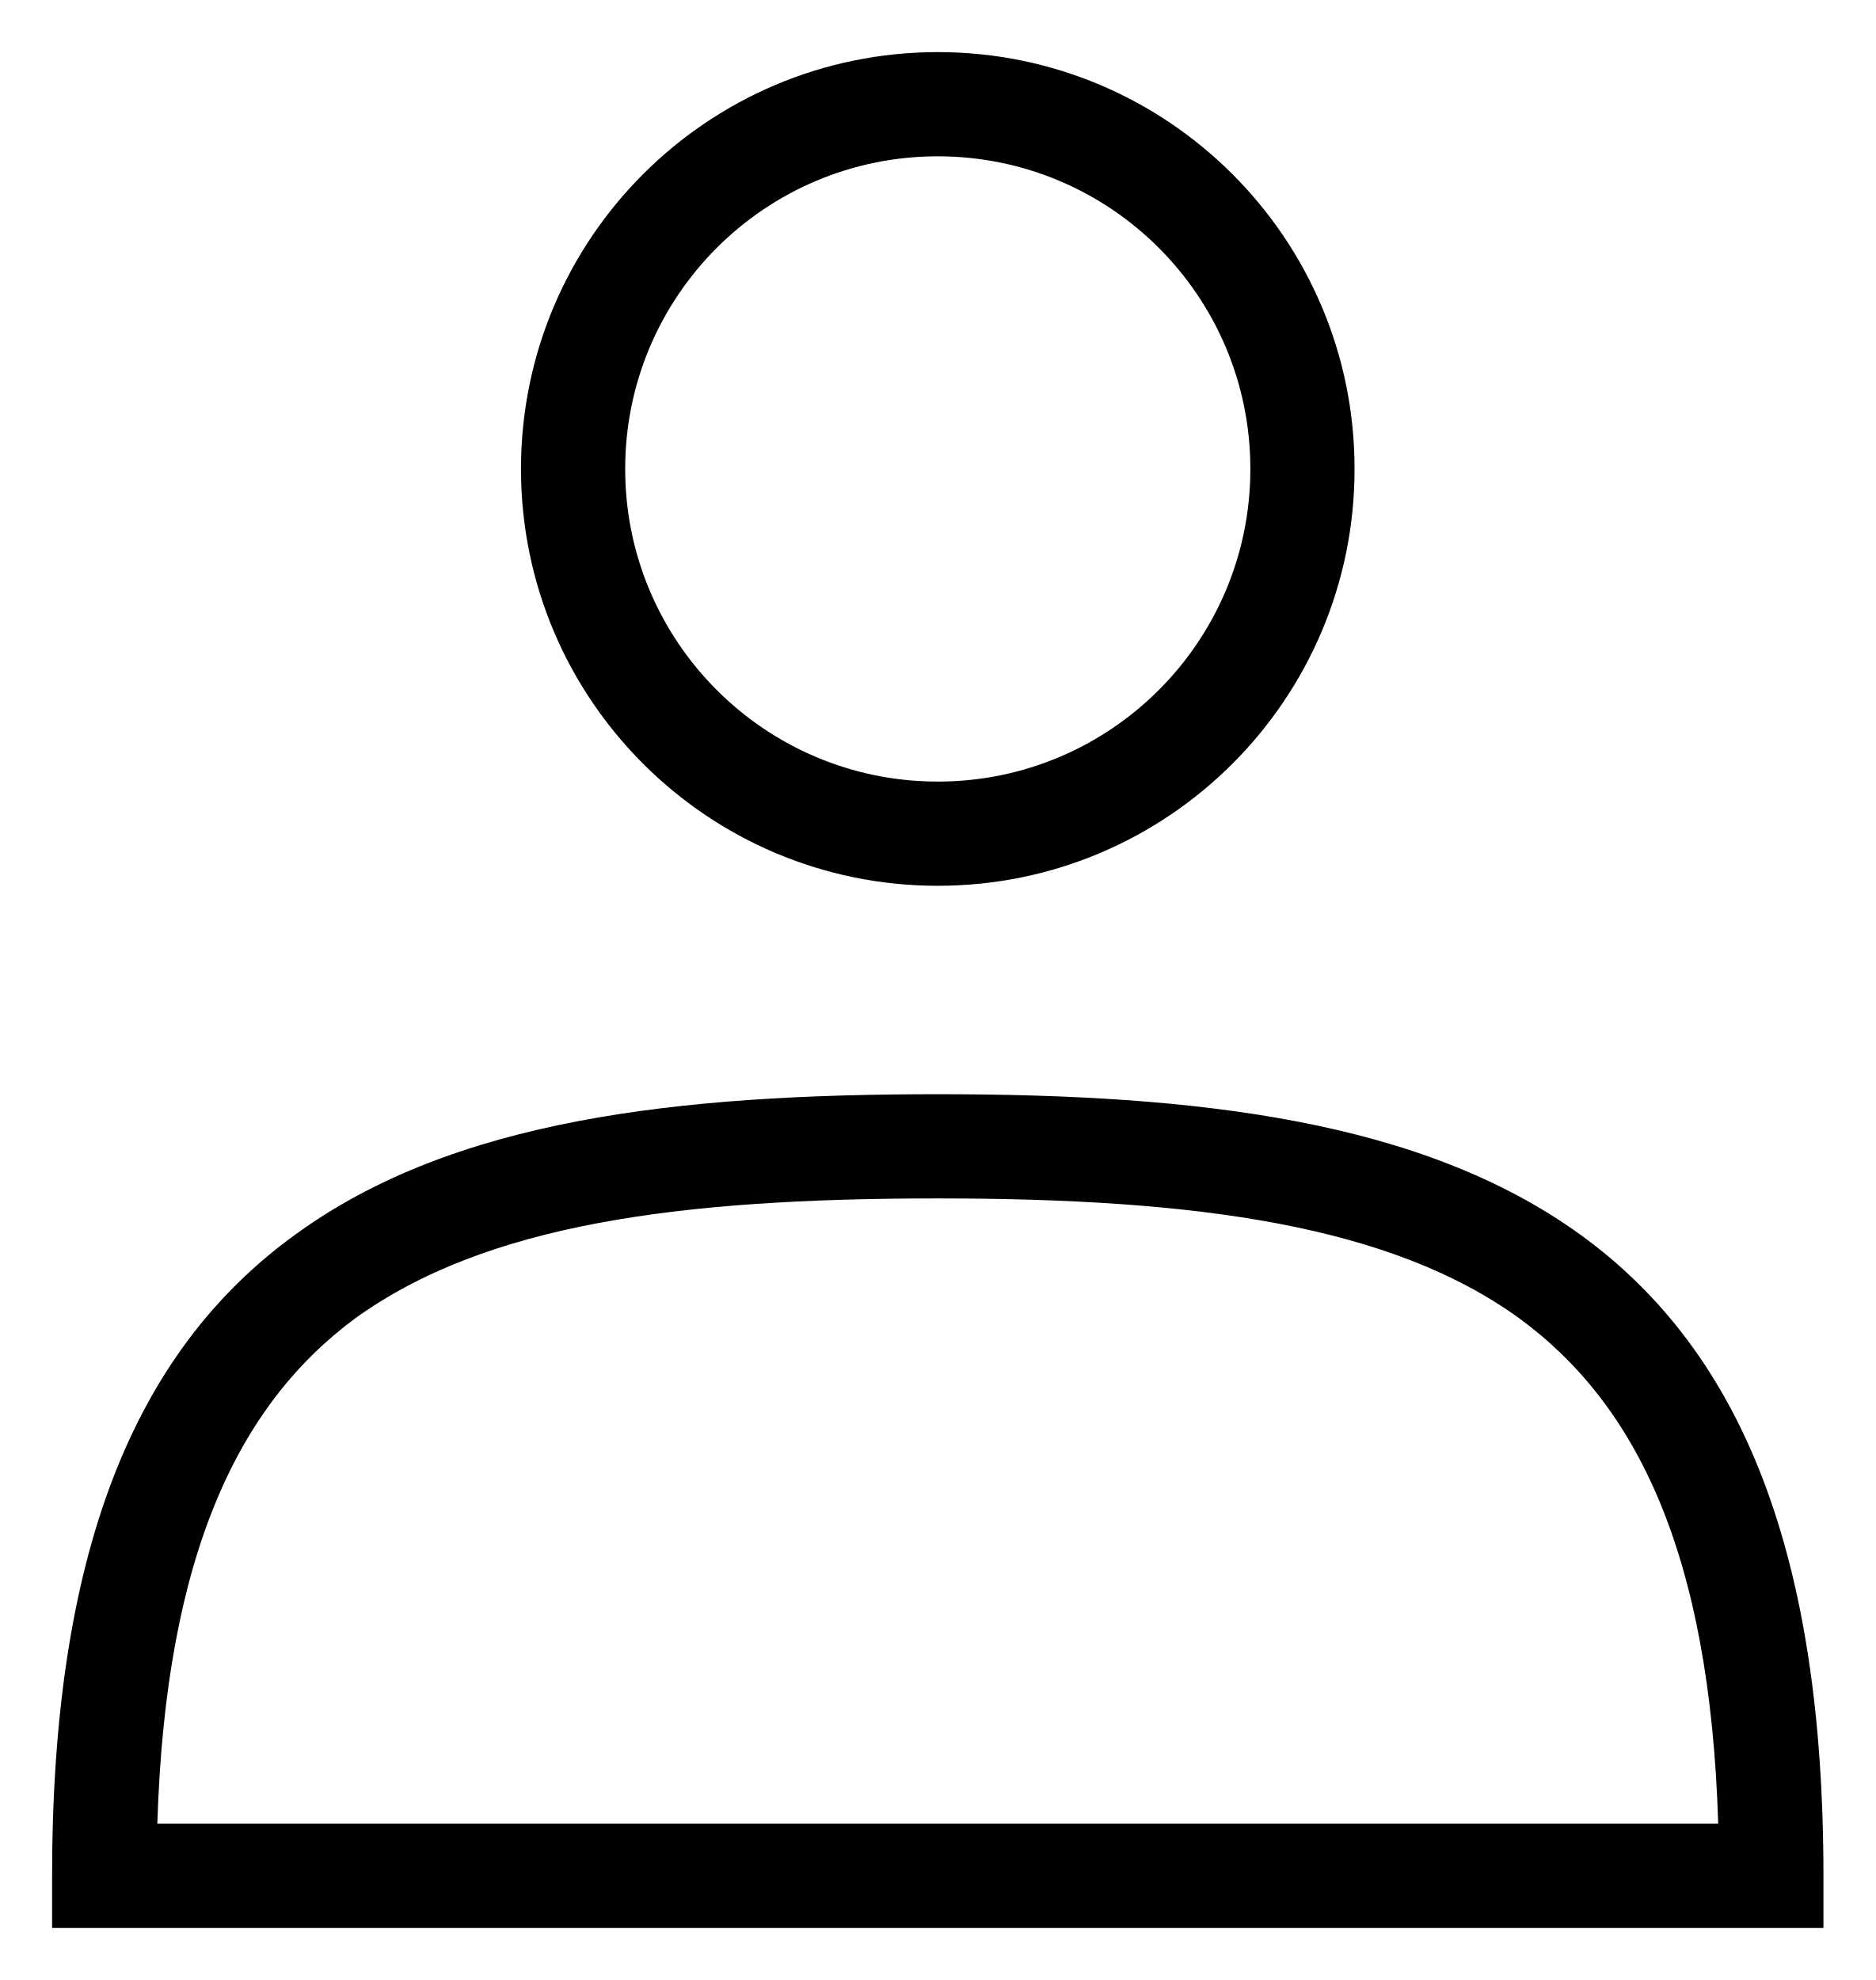
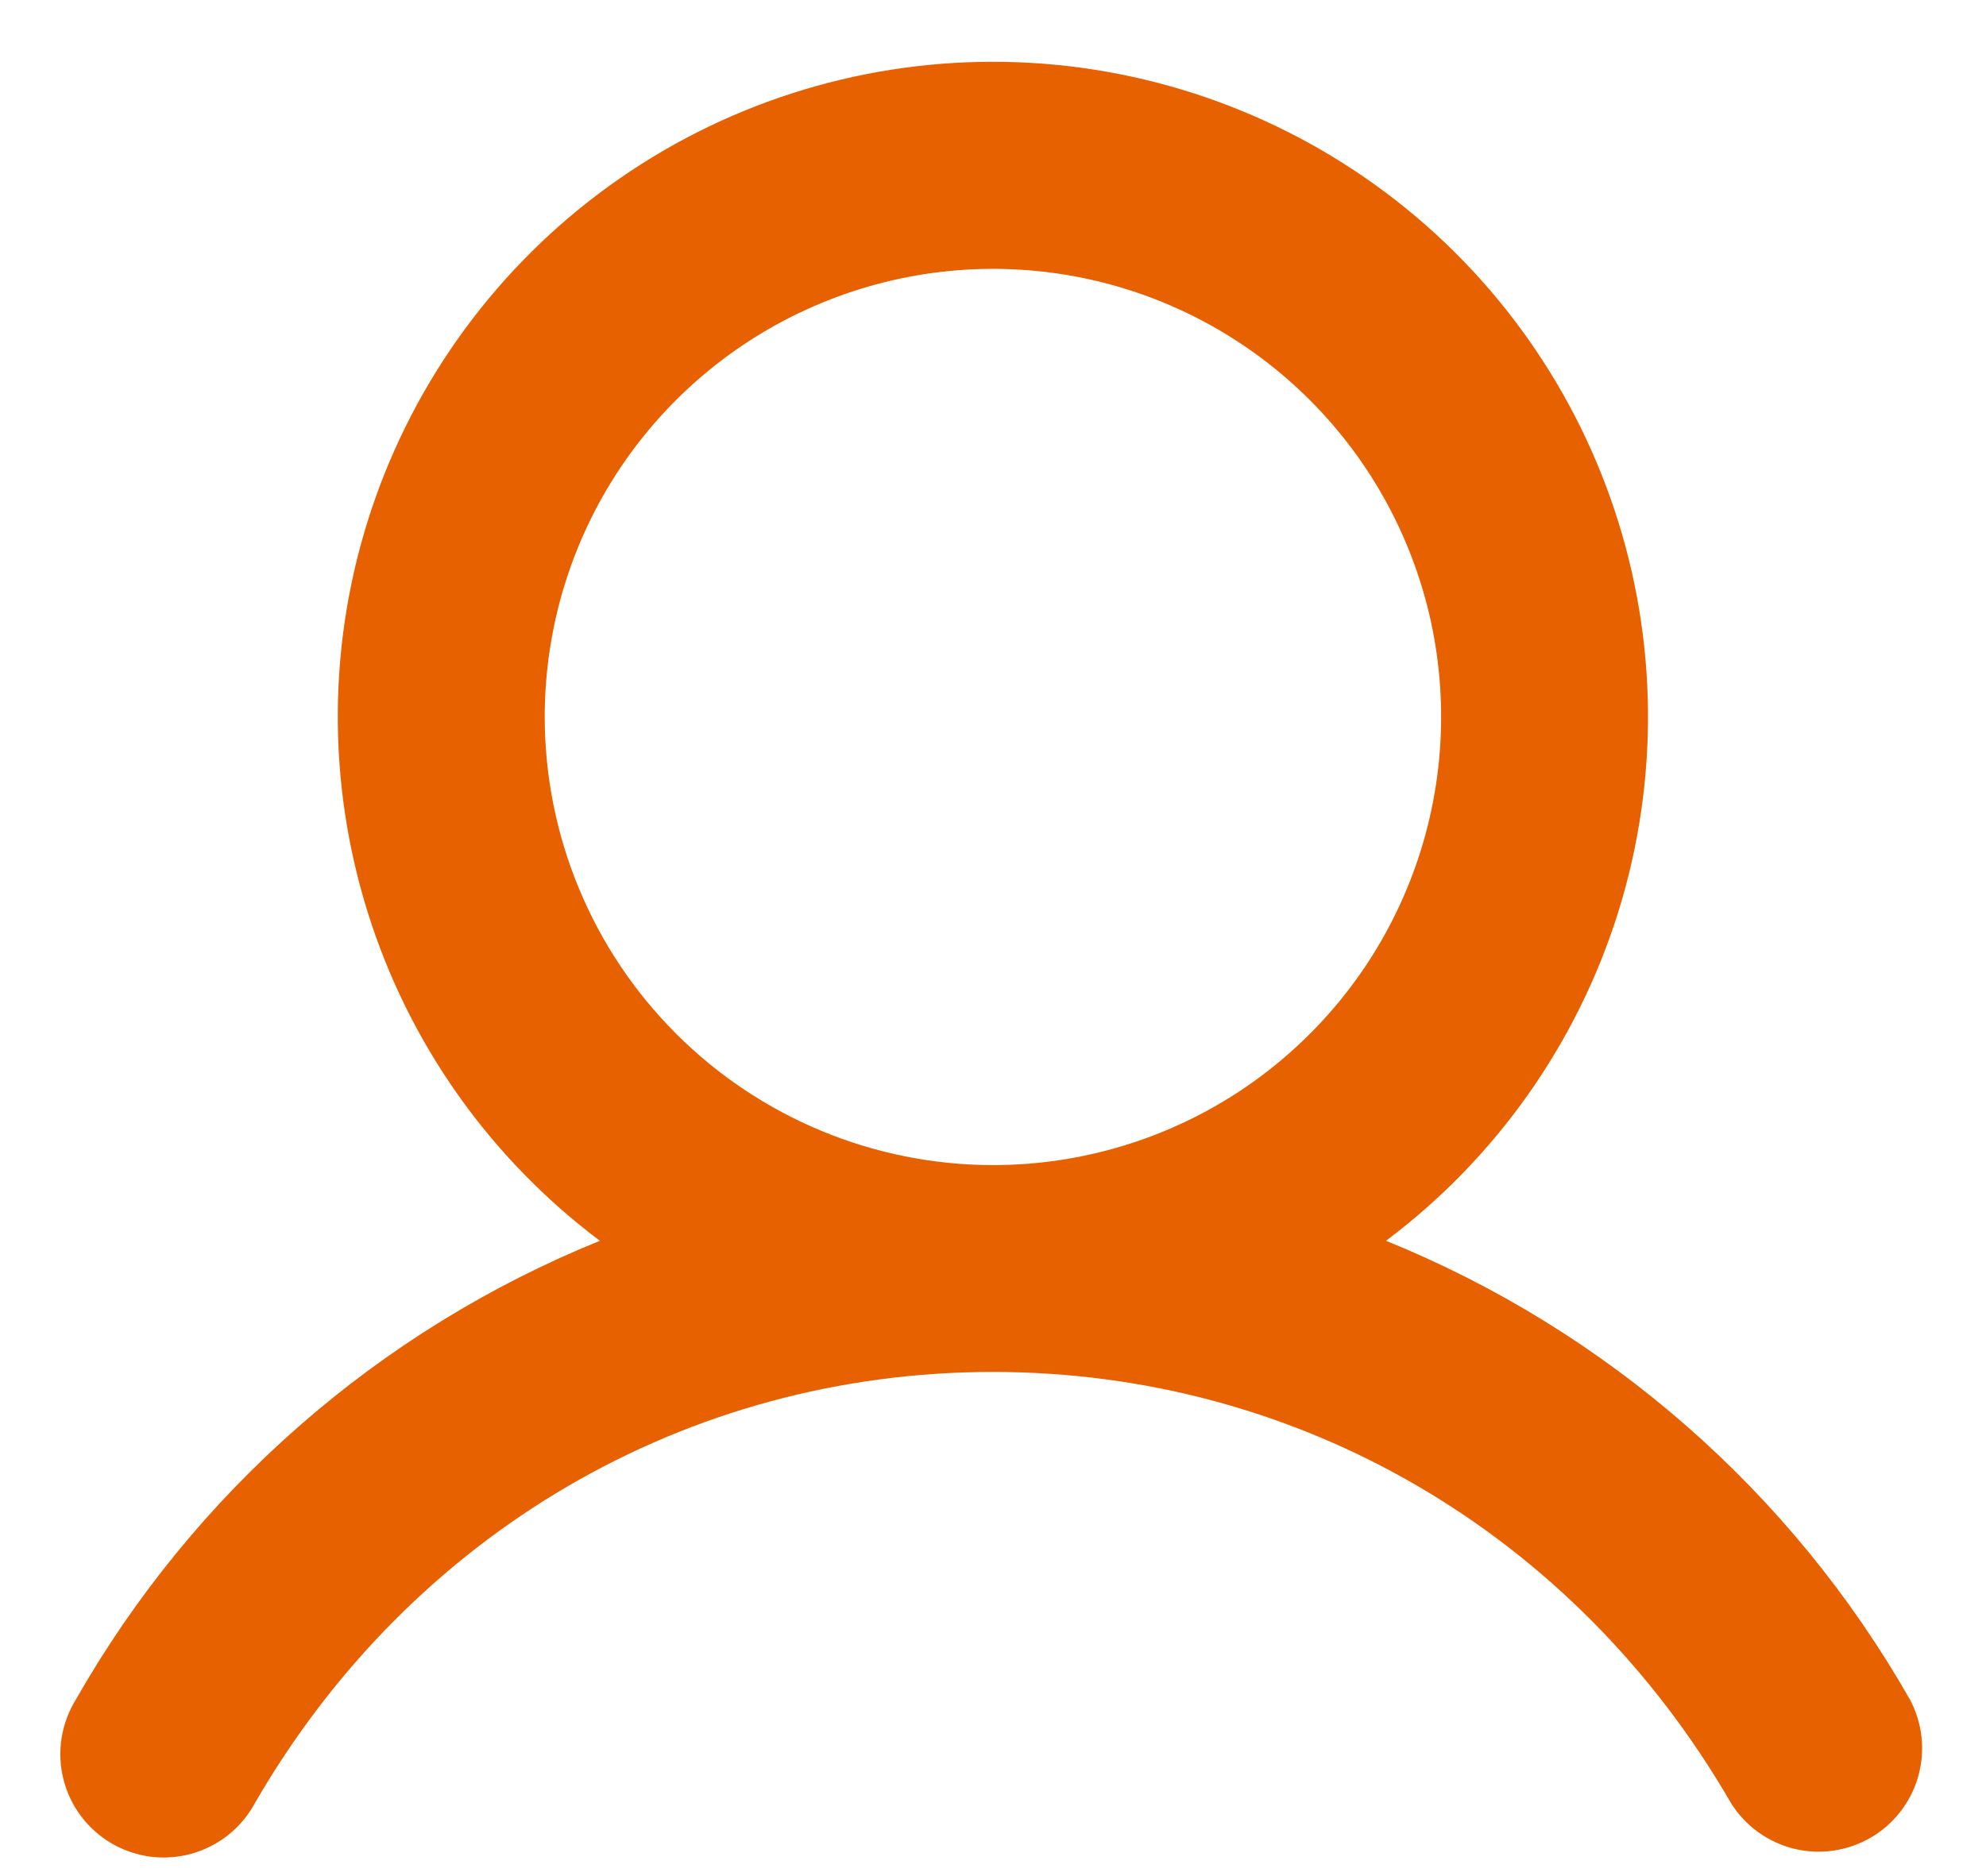
- <svg xmlns="http://www.w3.org/2000/svg" fill="none" class="icon icon-account" viewBox="0 0 18 19">
-   <path fill="currentColor" fill-rule="evenodd" d="M6 4.5a3 3 0 1 1 6 0 3 3 0 0 1-6 0m3-4a4 4 0 1 0 0 8 4 4 0 0 0 0-8m5.58 12.15c1.12.82 1.83 2.24 1.91 4.85H1.51c.08-2.6.79-4.03 1.9-4.85C4.66 11.75 6.5 11.5 9 11.5s4.35.26 5.58 1.15M9 10.5c-2.5 0-4.65.24-6.17 1.35C1.27 12.98.5 14.93.5 18v.5h17V18c0-3.07-.77-5.02-2.33-6.15-1.52-1.1-3.67-1.35-6.17-1.35" clip-rule="evenodd" />
+ <svg xmlns="http://www.w3.org/2000/svg" width="18" height="17" viewBox="0 0 18 17" fill="none">
+   <path d="M17.31 15.406C16.239 13.526 14.566 12.061 12.562 11.248C13.559 10.5 14.295 9.457 14.667 8.268C15.038 7.078 15.026 5.802 14.632 4.62C14.238 3.438 13.482 2.409 12.471 1.681C11.46 0.952 10.245 0.56 8.999 0.56C7.753 0.56 6.538 0.952 5.527 1.681C4.517 2.409 3.76 3.438 3.366 4.62C2.972 5.802 2.96 7.078 3.332 8.268C3.703 9.457 4.44 10.5 5.437 11.248C3.432 12.061 1.759 13.526 0.688 15.406C0.622 15.513 0.578 15.632 0.558 15.756C0.539 15.88 0.544 16.007 0.575 16.129C0.605 16.251 0.66 16.365 0.736 16.466C0.811 16.566 0.907 16.65 1.015 16.713C1.124 16.776 1.245 16.816 1.369 16.832C1.494 16.847 1.621 16.837 1.741 16.803C1.862 16.768 1.975 16.71 2.073 16.631C2.171 16.552 2.252 16.454 2.311 16.344C3.727 13.897 6.227 12.437 8.999 12.437C11.772 12.437 14.272 13.898 15.688 16.344C15.816 16.55 16.02 16.699 16.256 16.758C16.492 16.817 16.742 16.782 16.953 16.66C17.163 16.539 17.318 16.34 17.385 16.106C17.452 15.871 17.425 15.621 17.31 15.406ZM4.937 6.5C4.937 5.696 5.175 4.911 5.621 4.243C6.068 3.575 6.702 3.054 7.445 2.747C8.187 2.439 9.004 2.359 9.792 2.515C10.58 2.672 11.304 3.059 11.872 3.627C12.44 4.195 12.827 4.919 12.984 5.707C13.14 6.495 13.06 7.312 12.752 8.055C12.445 8.797 11.924 9.431 11.256 9.878C10.588 10.324 9.803 10.562 8.999 10.562C7.922 10.561 6.89 10.133 6.128 9.371C5.366 8.61 4.938 7.577 4.937 6.5Z" fill="#E86100" />
</svg>
